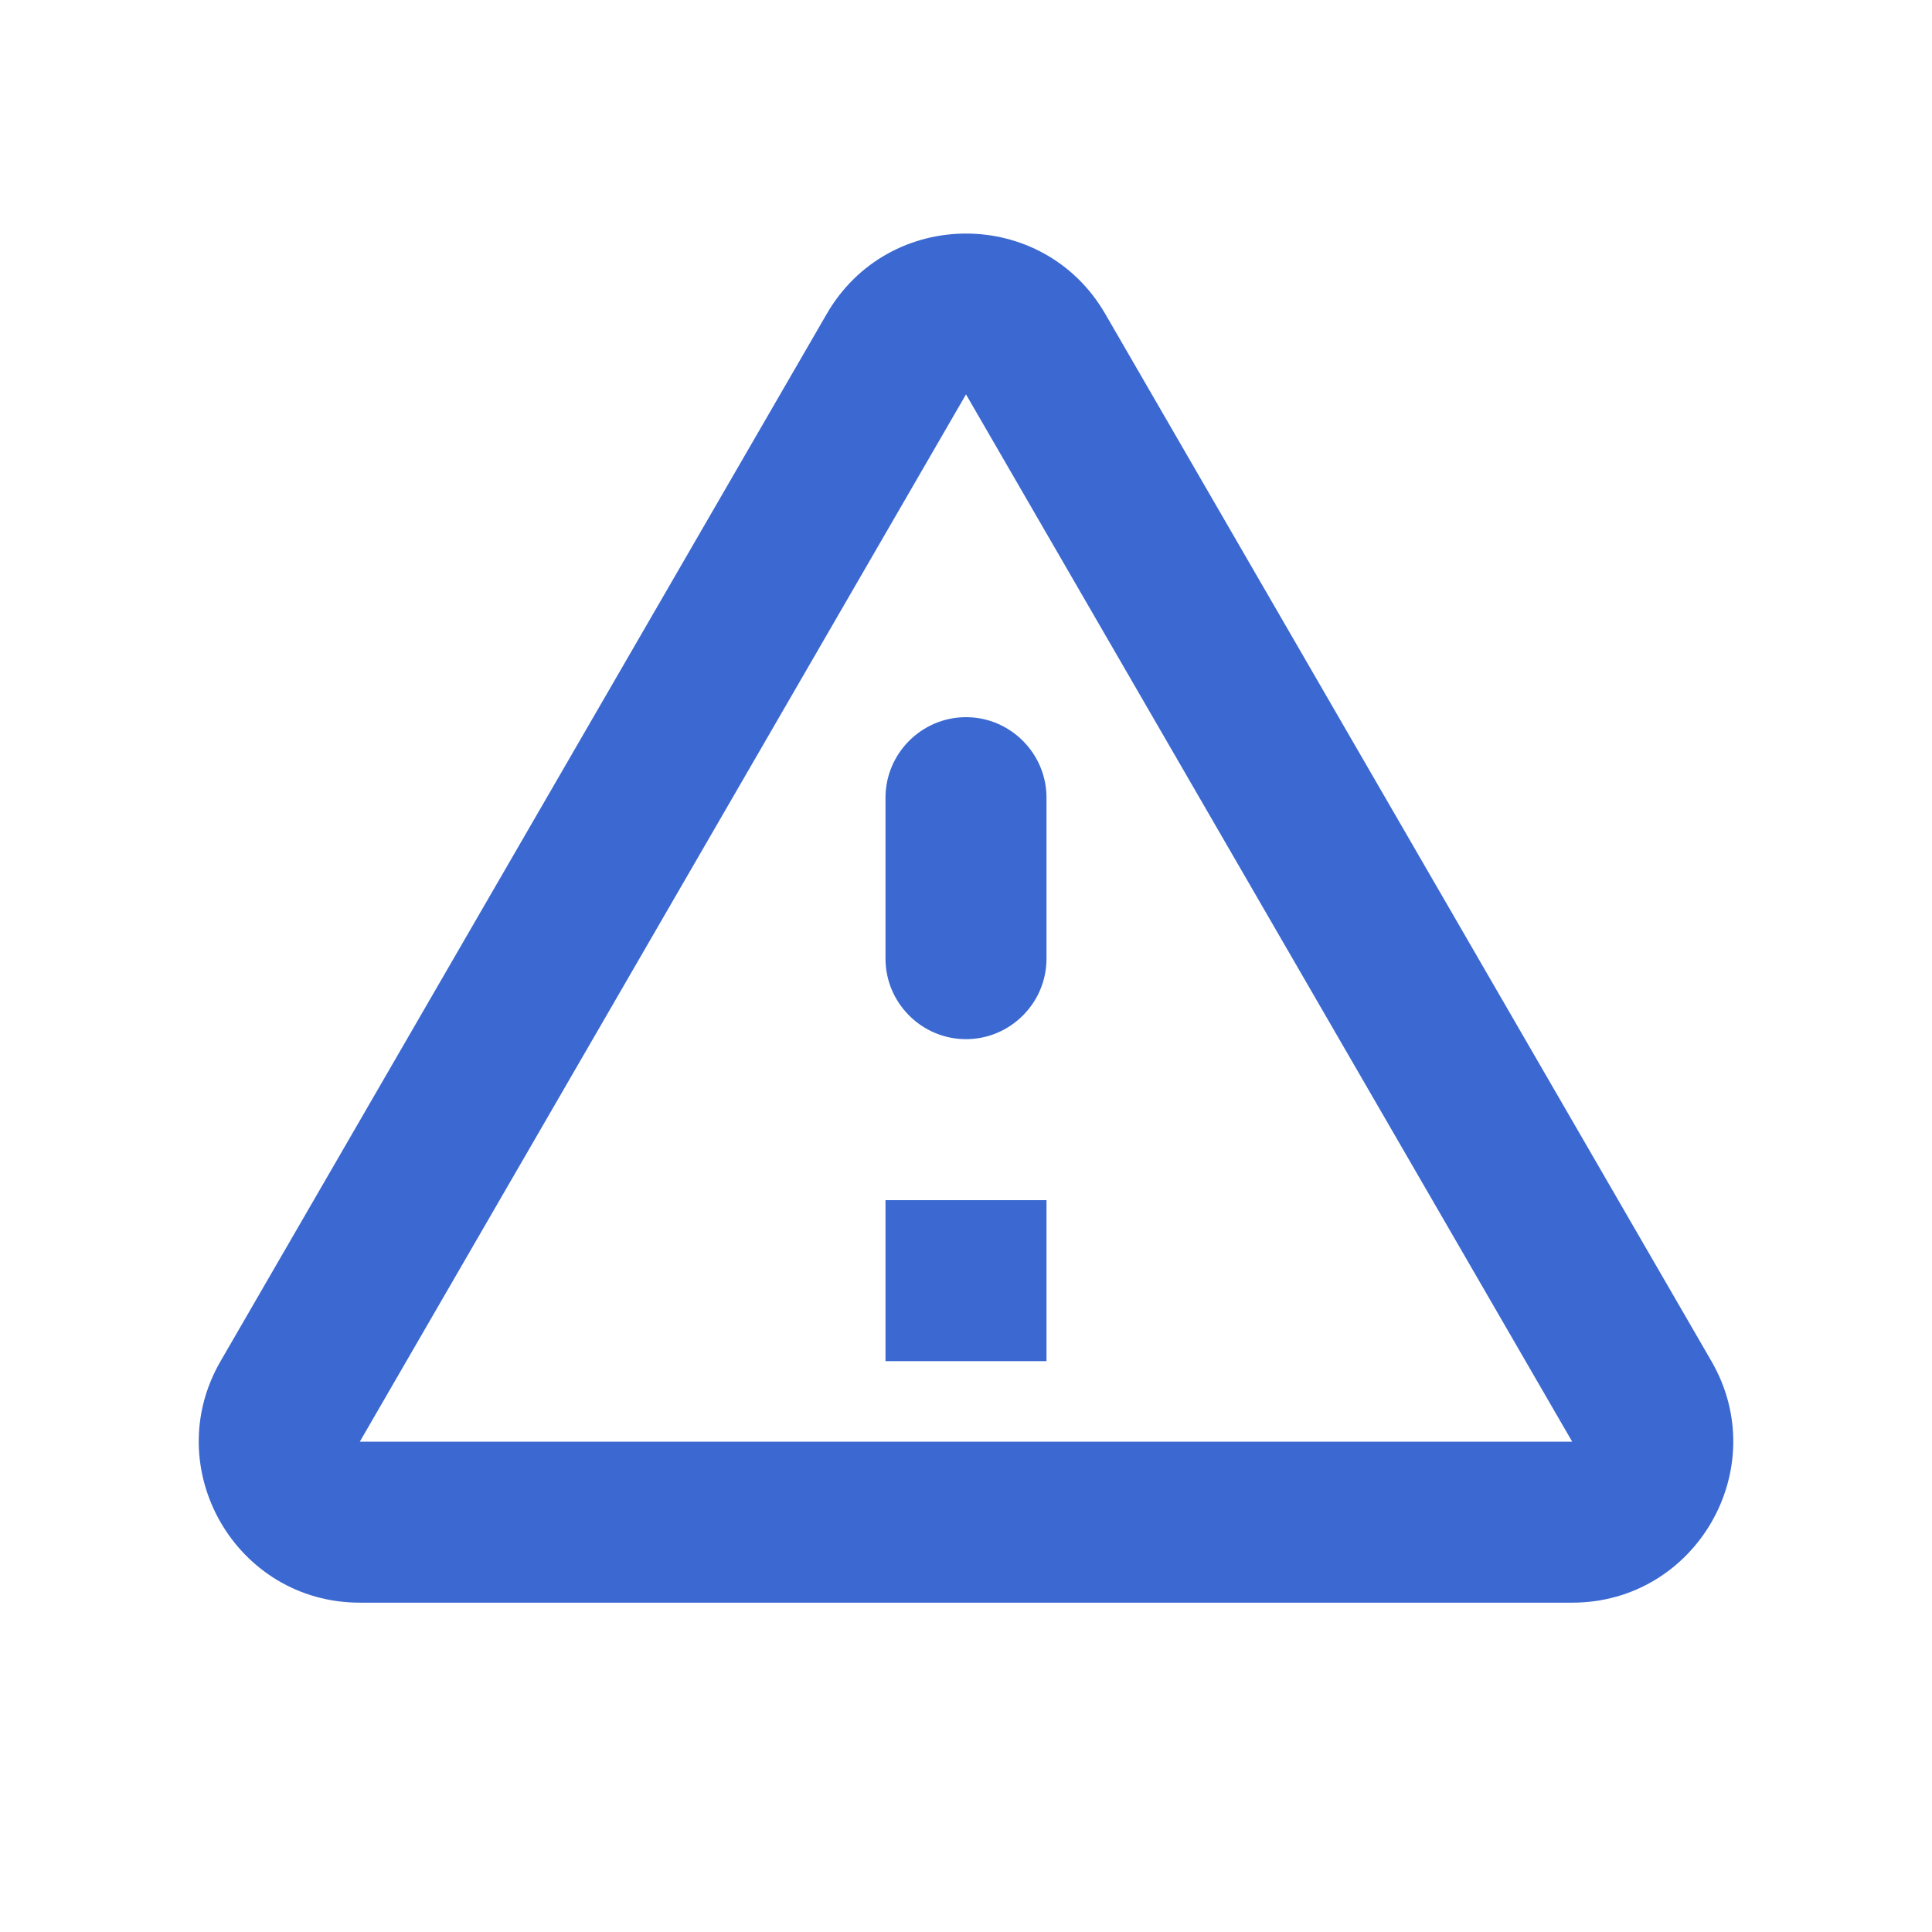
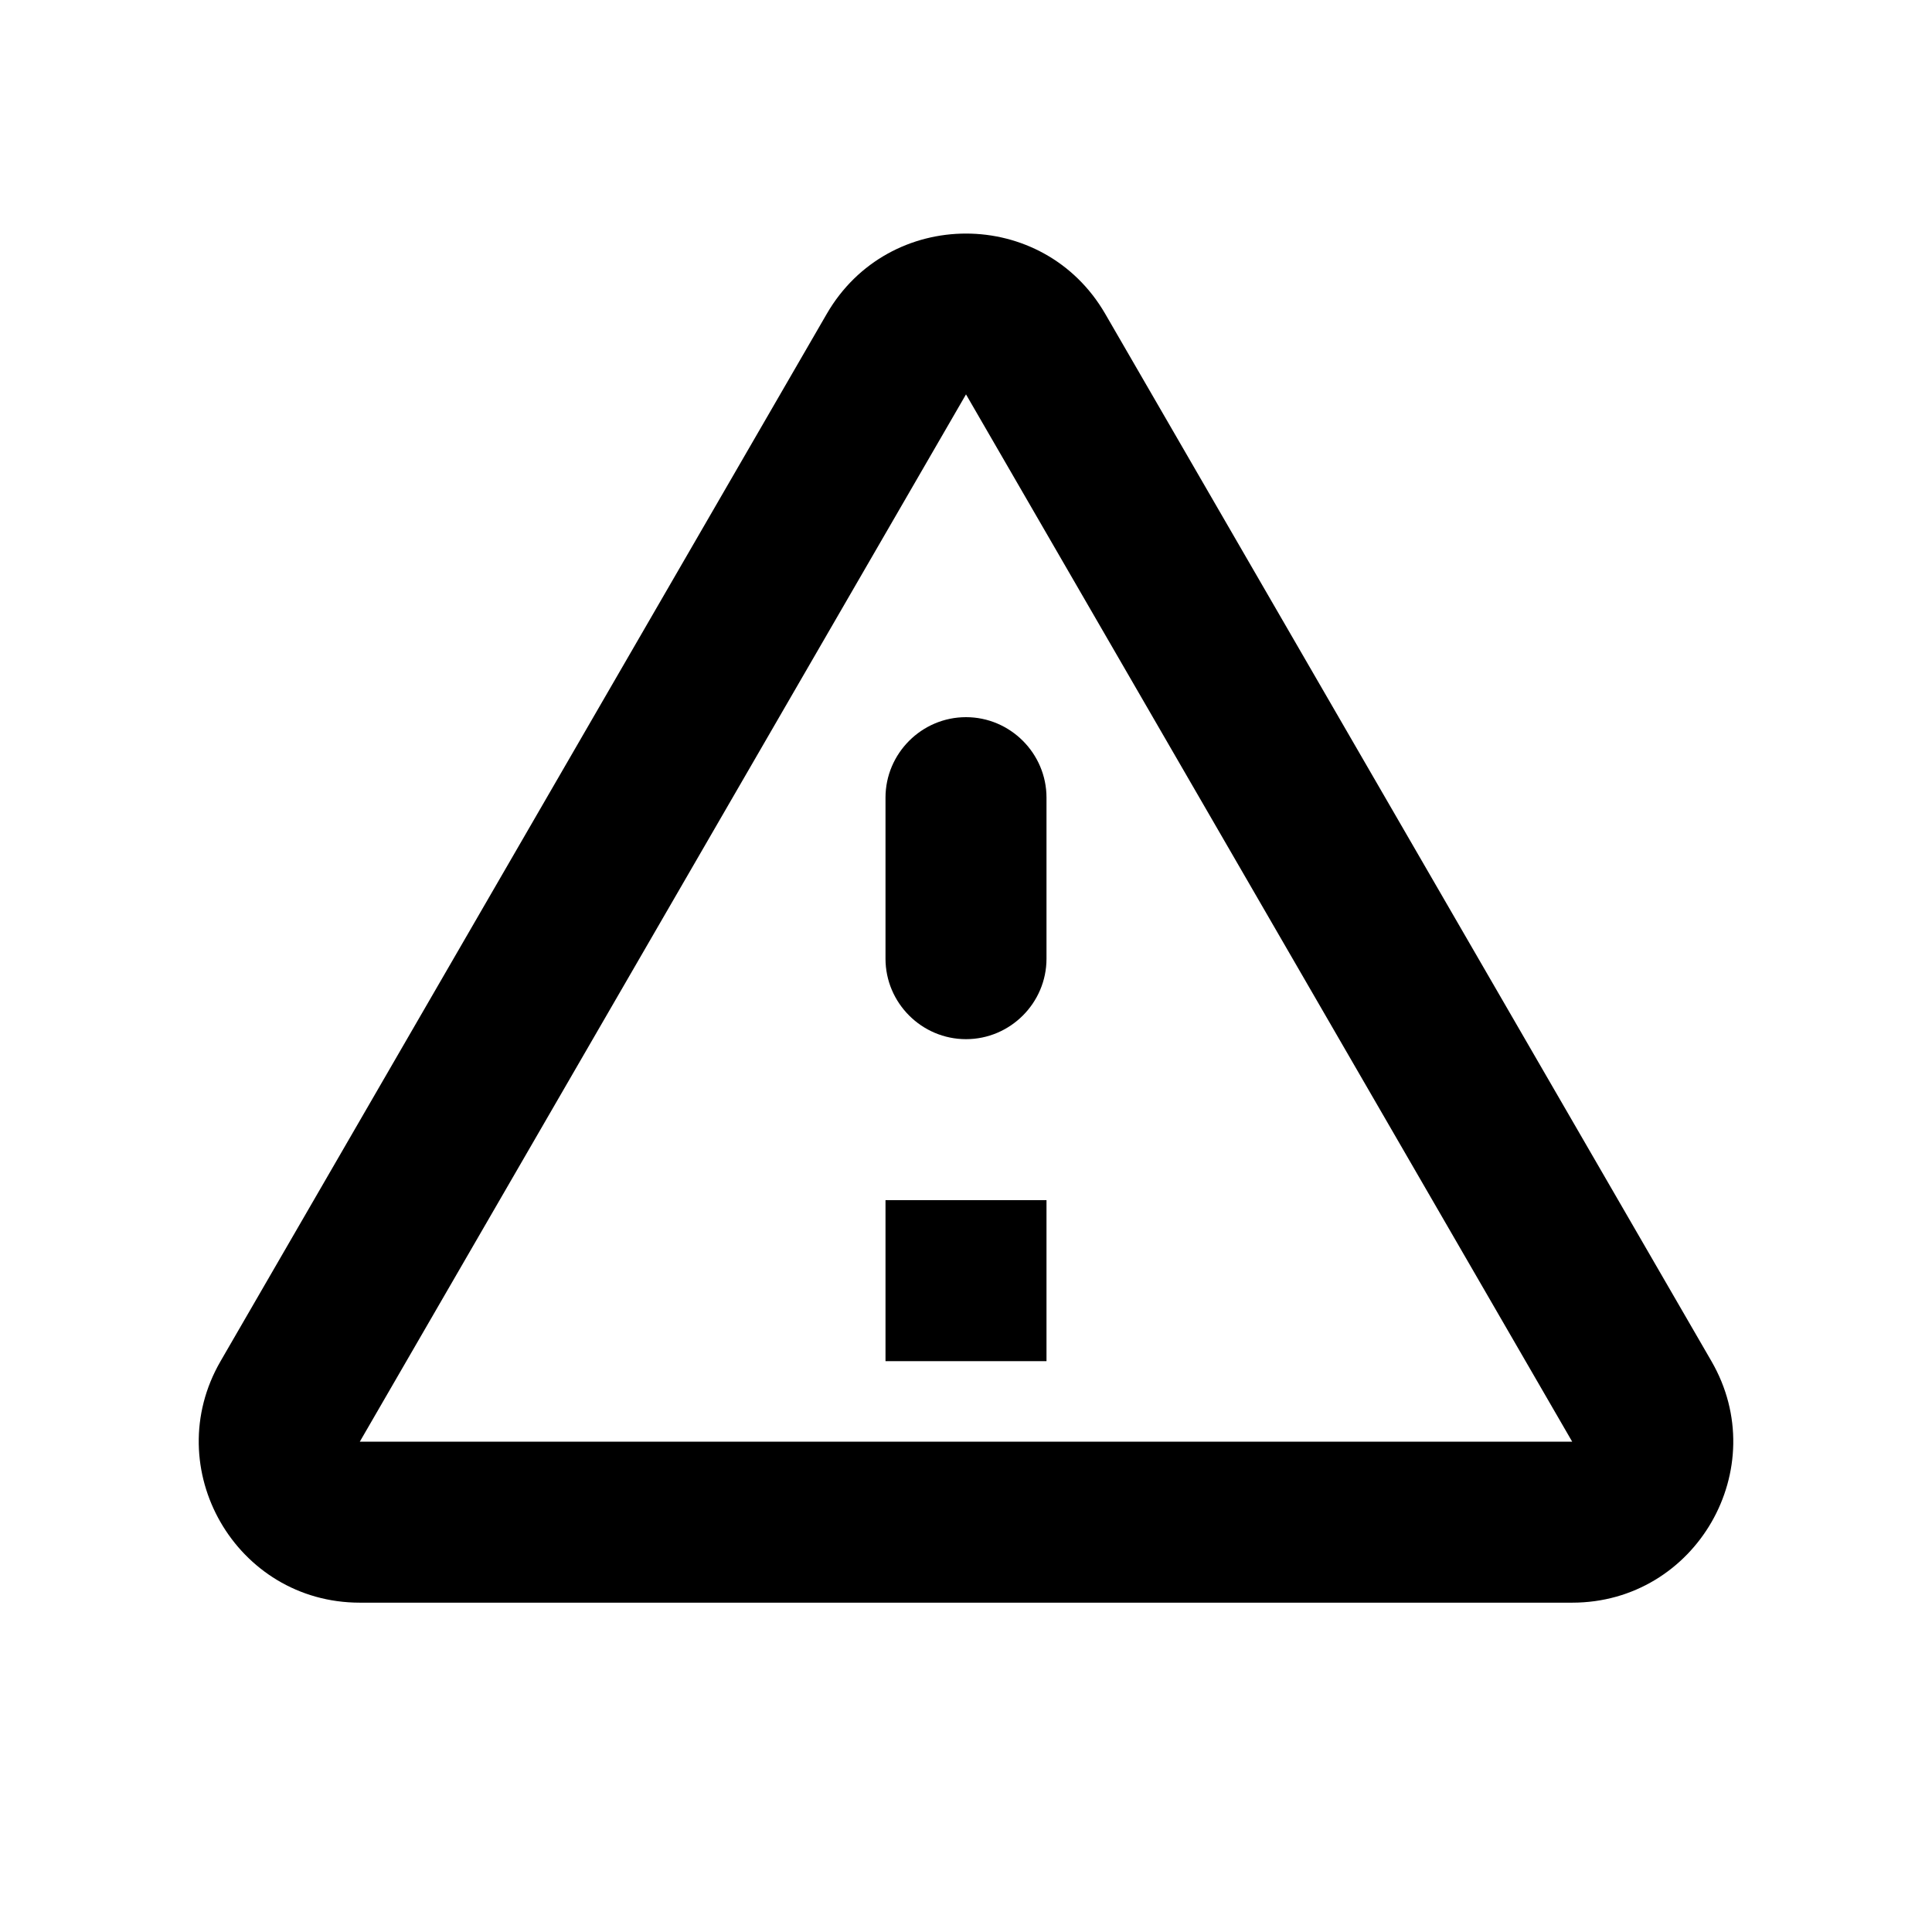
- <svg xmlns="http://www.w3.org/2000/svg" viewBox="0 0 54 54" fill="#3B69D1">
+ <svg xmlns="http://www.w3.org/2000/svg" viewBox="0 0 54 54">
  <path d="M27 11.023L43.943 40.295H10.057L27 11.023ZM6.165 38.045C4.433 41.038 6.593 44.795 10.057 44.795H43.943C47.407 44.795 49.568 41.038 47.835 38.045L30.892 8.773C29.16 5.78 24.84 5.78 23.108 8.773L6.165 38.045ZM24.75 22.295V26.795C24.75 28.033 25.762 29.045 27 29.045C28.238 29.045 29.25 28.033 29.25 26.795V22.295C29.25 21.058 28.238 20.045 27 20.045C25.762 20.045 24.75 21.058 24.75 22.295ZM24.75 33.545H29.25V38.045H24.75V33.545Z" fill="inherit" />
</svg>
